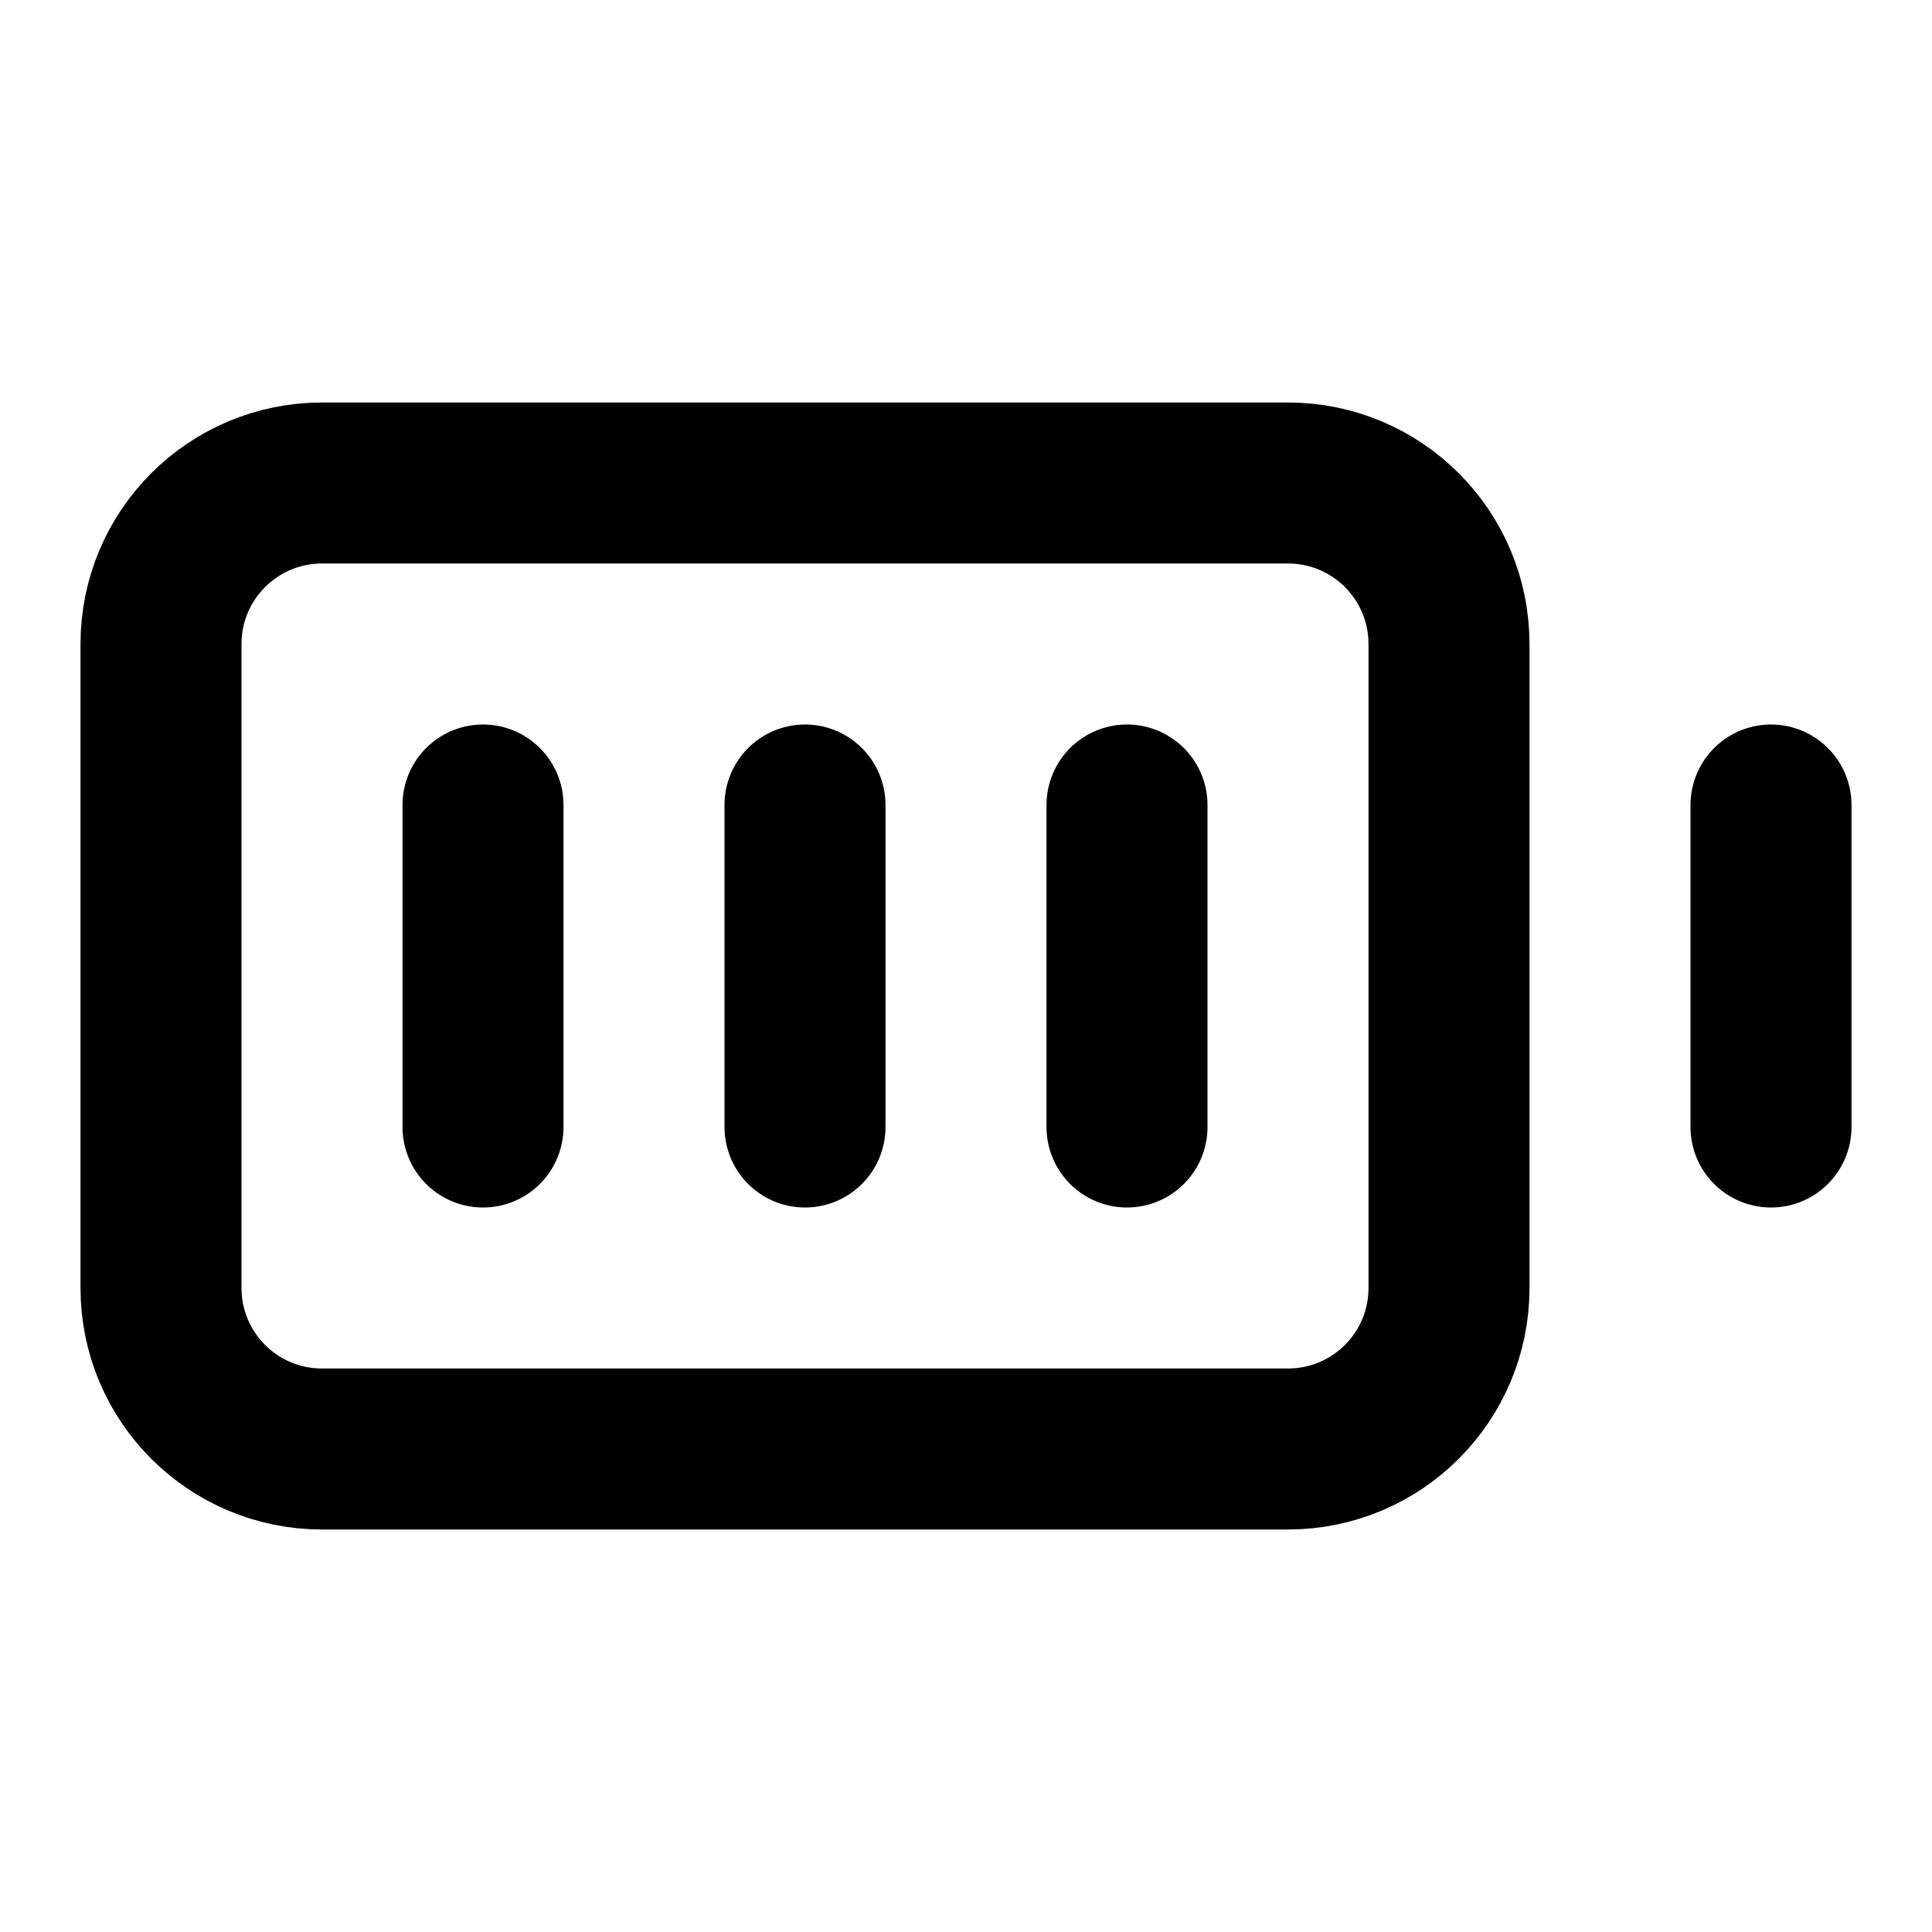
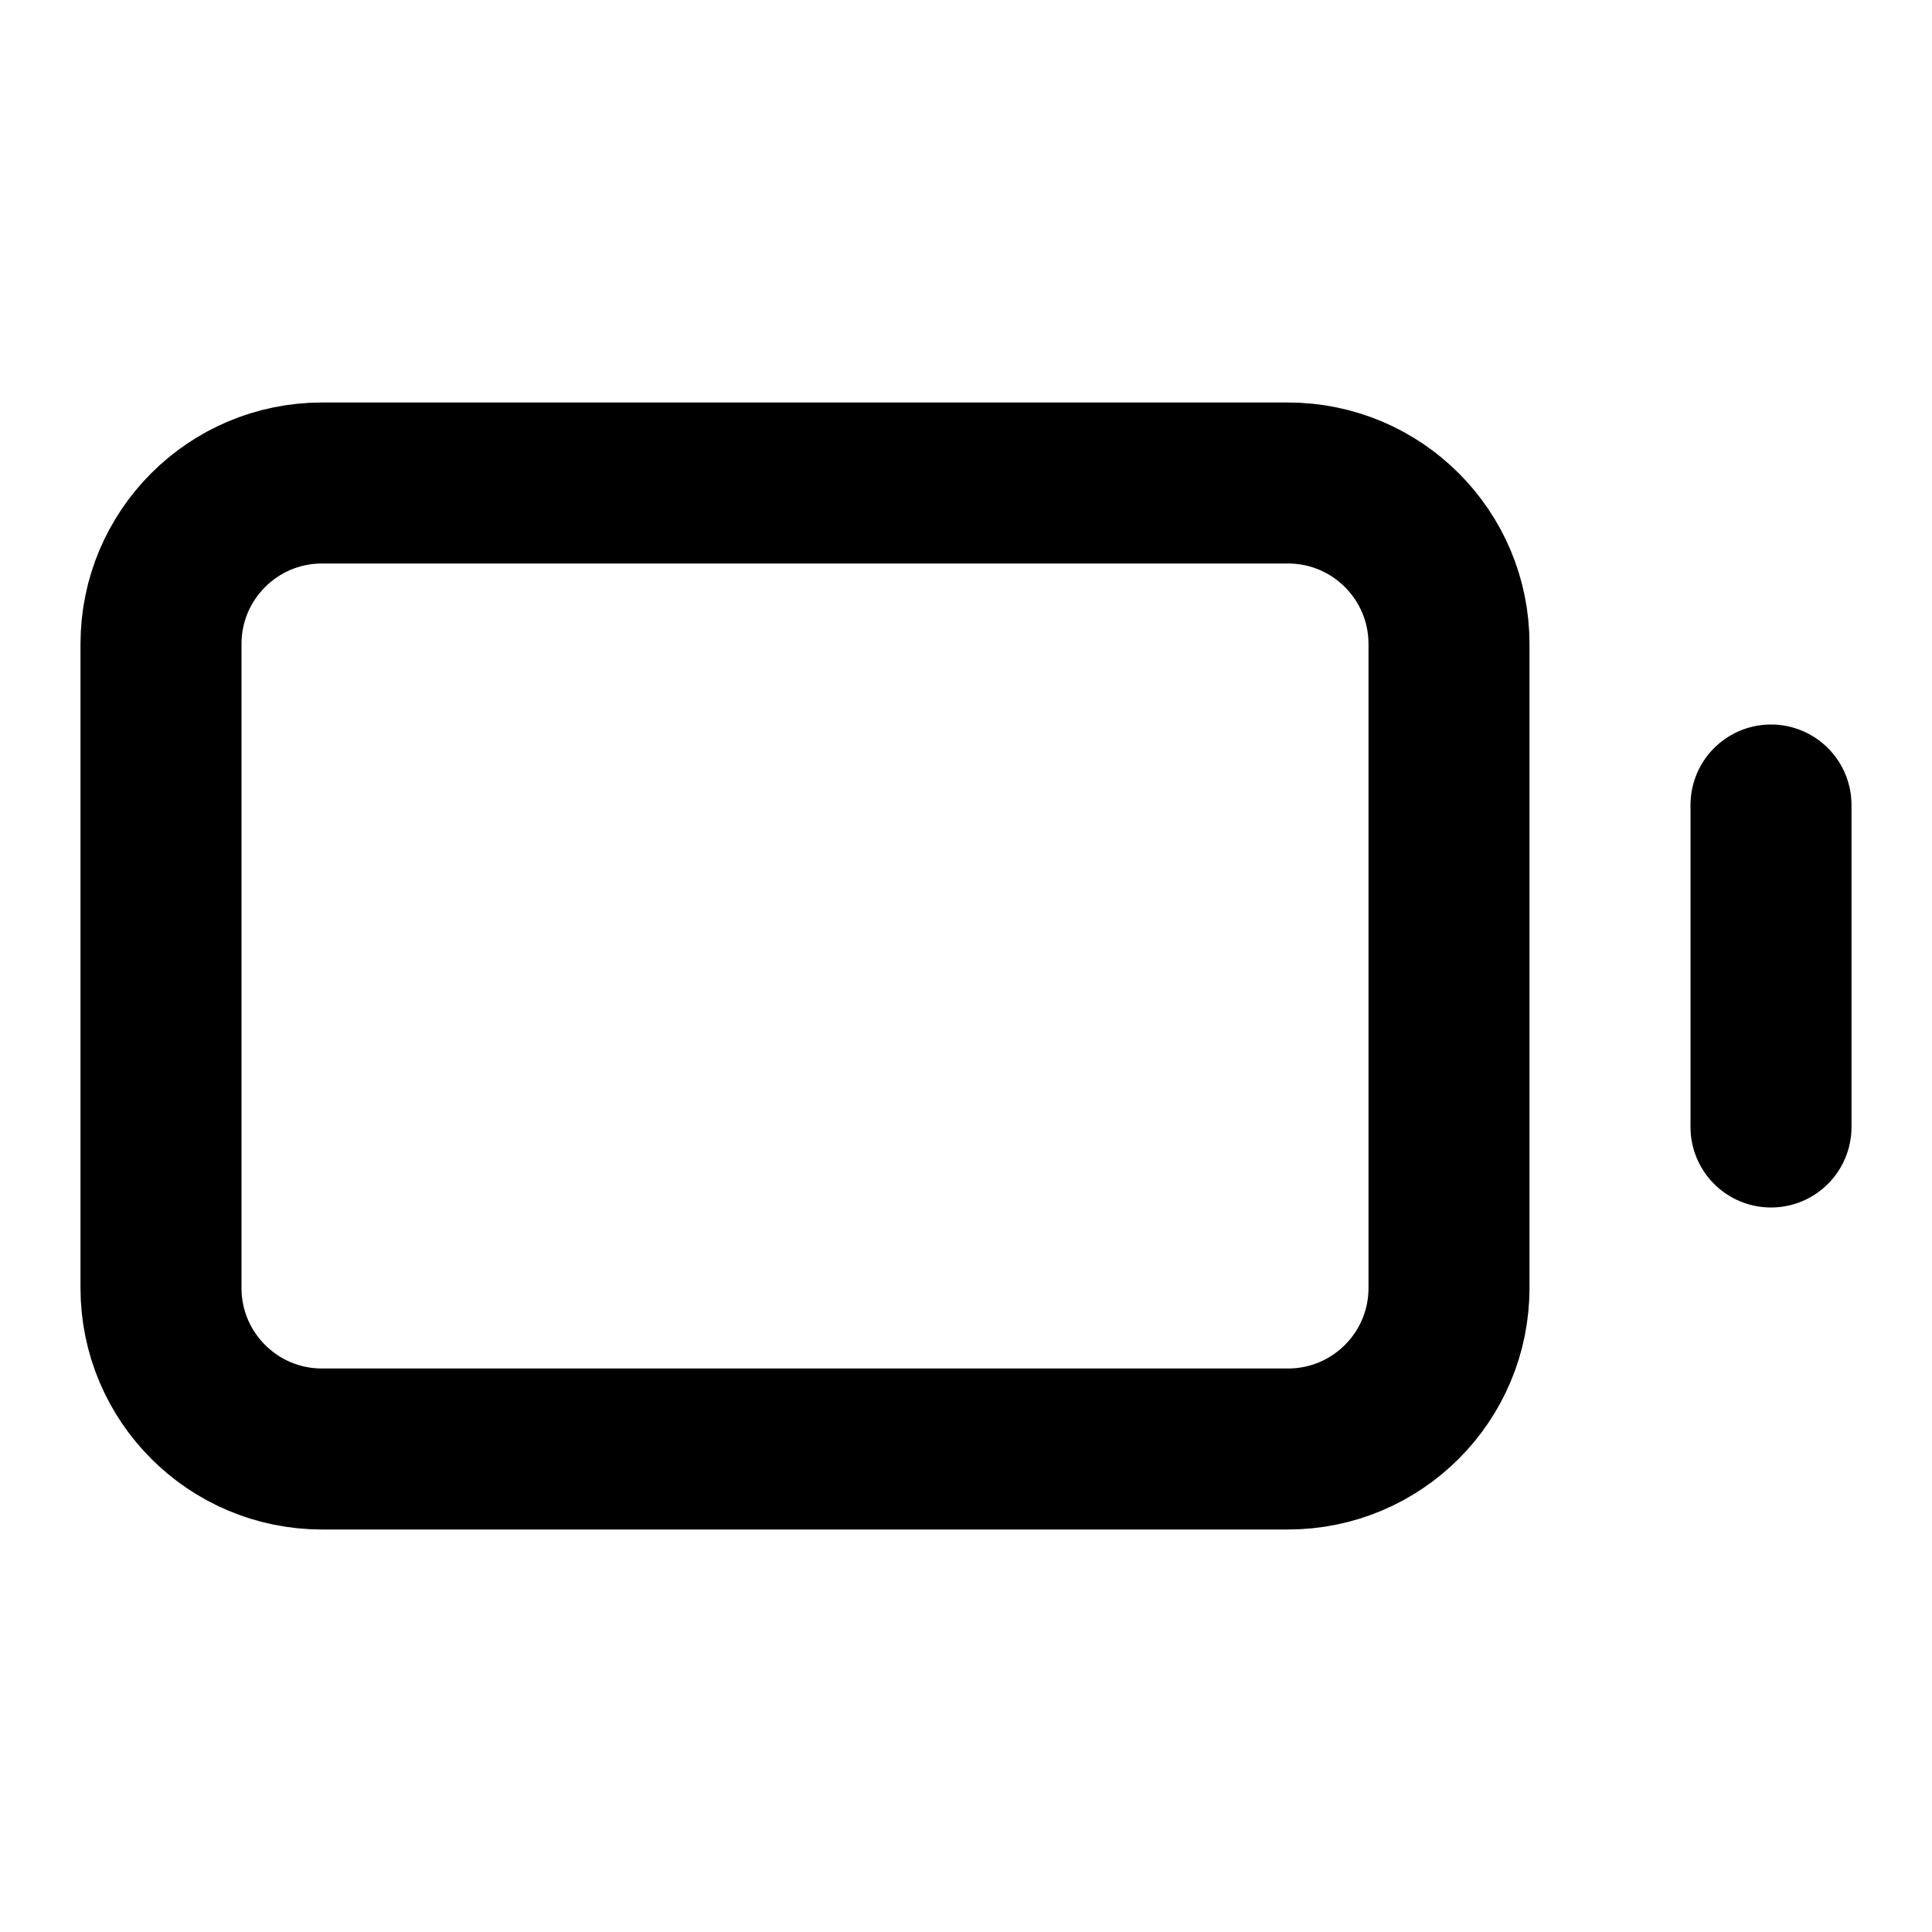
- <svg xmlns="http://www.w3.org/2000/svg" width="24" height="24" viewBox="0 0 24 24" fill="none" stroke="currentColor" stroke-width="2" stroke-linecap="round" stroke-linejoin="round">
-   <path d="M10 10v4" />
-   <path d="M14 10v4" />
-   <path d="M22 14v-4" />
-   <path d="M6 10v4" />
-   <rect x="2" y="6" width="16" height="12" rx="2" />
+ <svg xmlns="http://www.w3.org/2000/svg" width="24" height="24" viewBox="0 0 24 24">
+   <g fill="none" stroke="currentColor" stroke-linecap="round" stroke-linejoin="round" stroke-width="2">
+     <path d="M22 14v-4" />
+     <rect width="16" height="12" x="2" y="6" rx="2" />
+   </g>
</svg>
